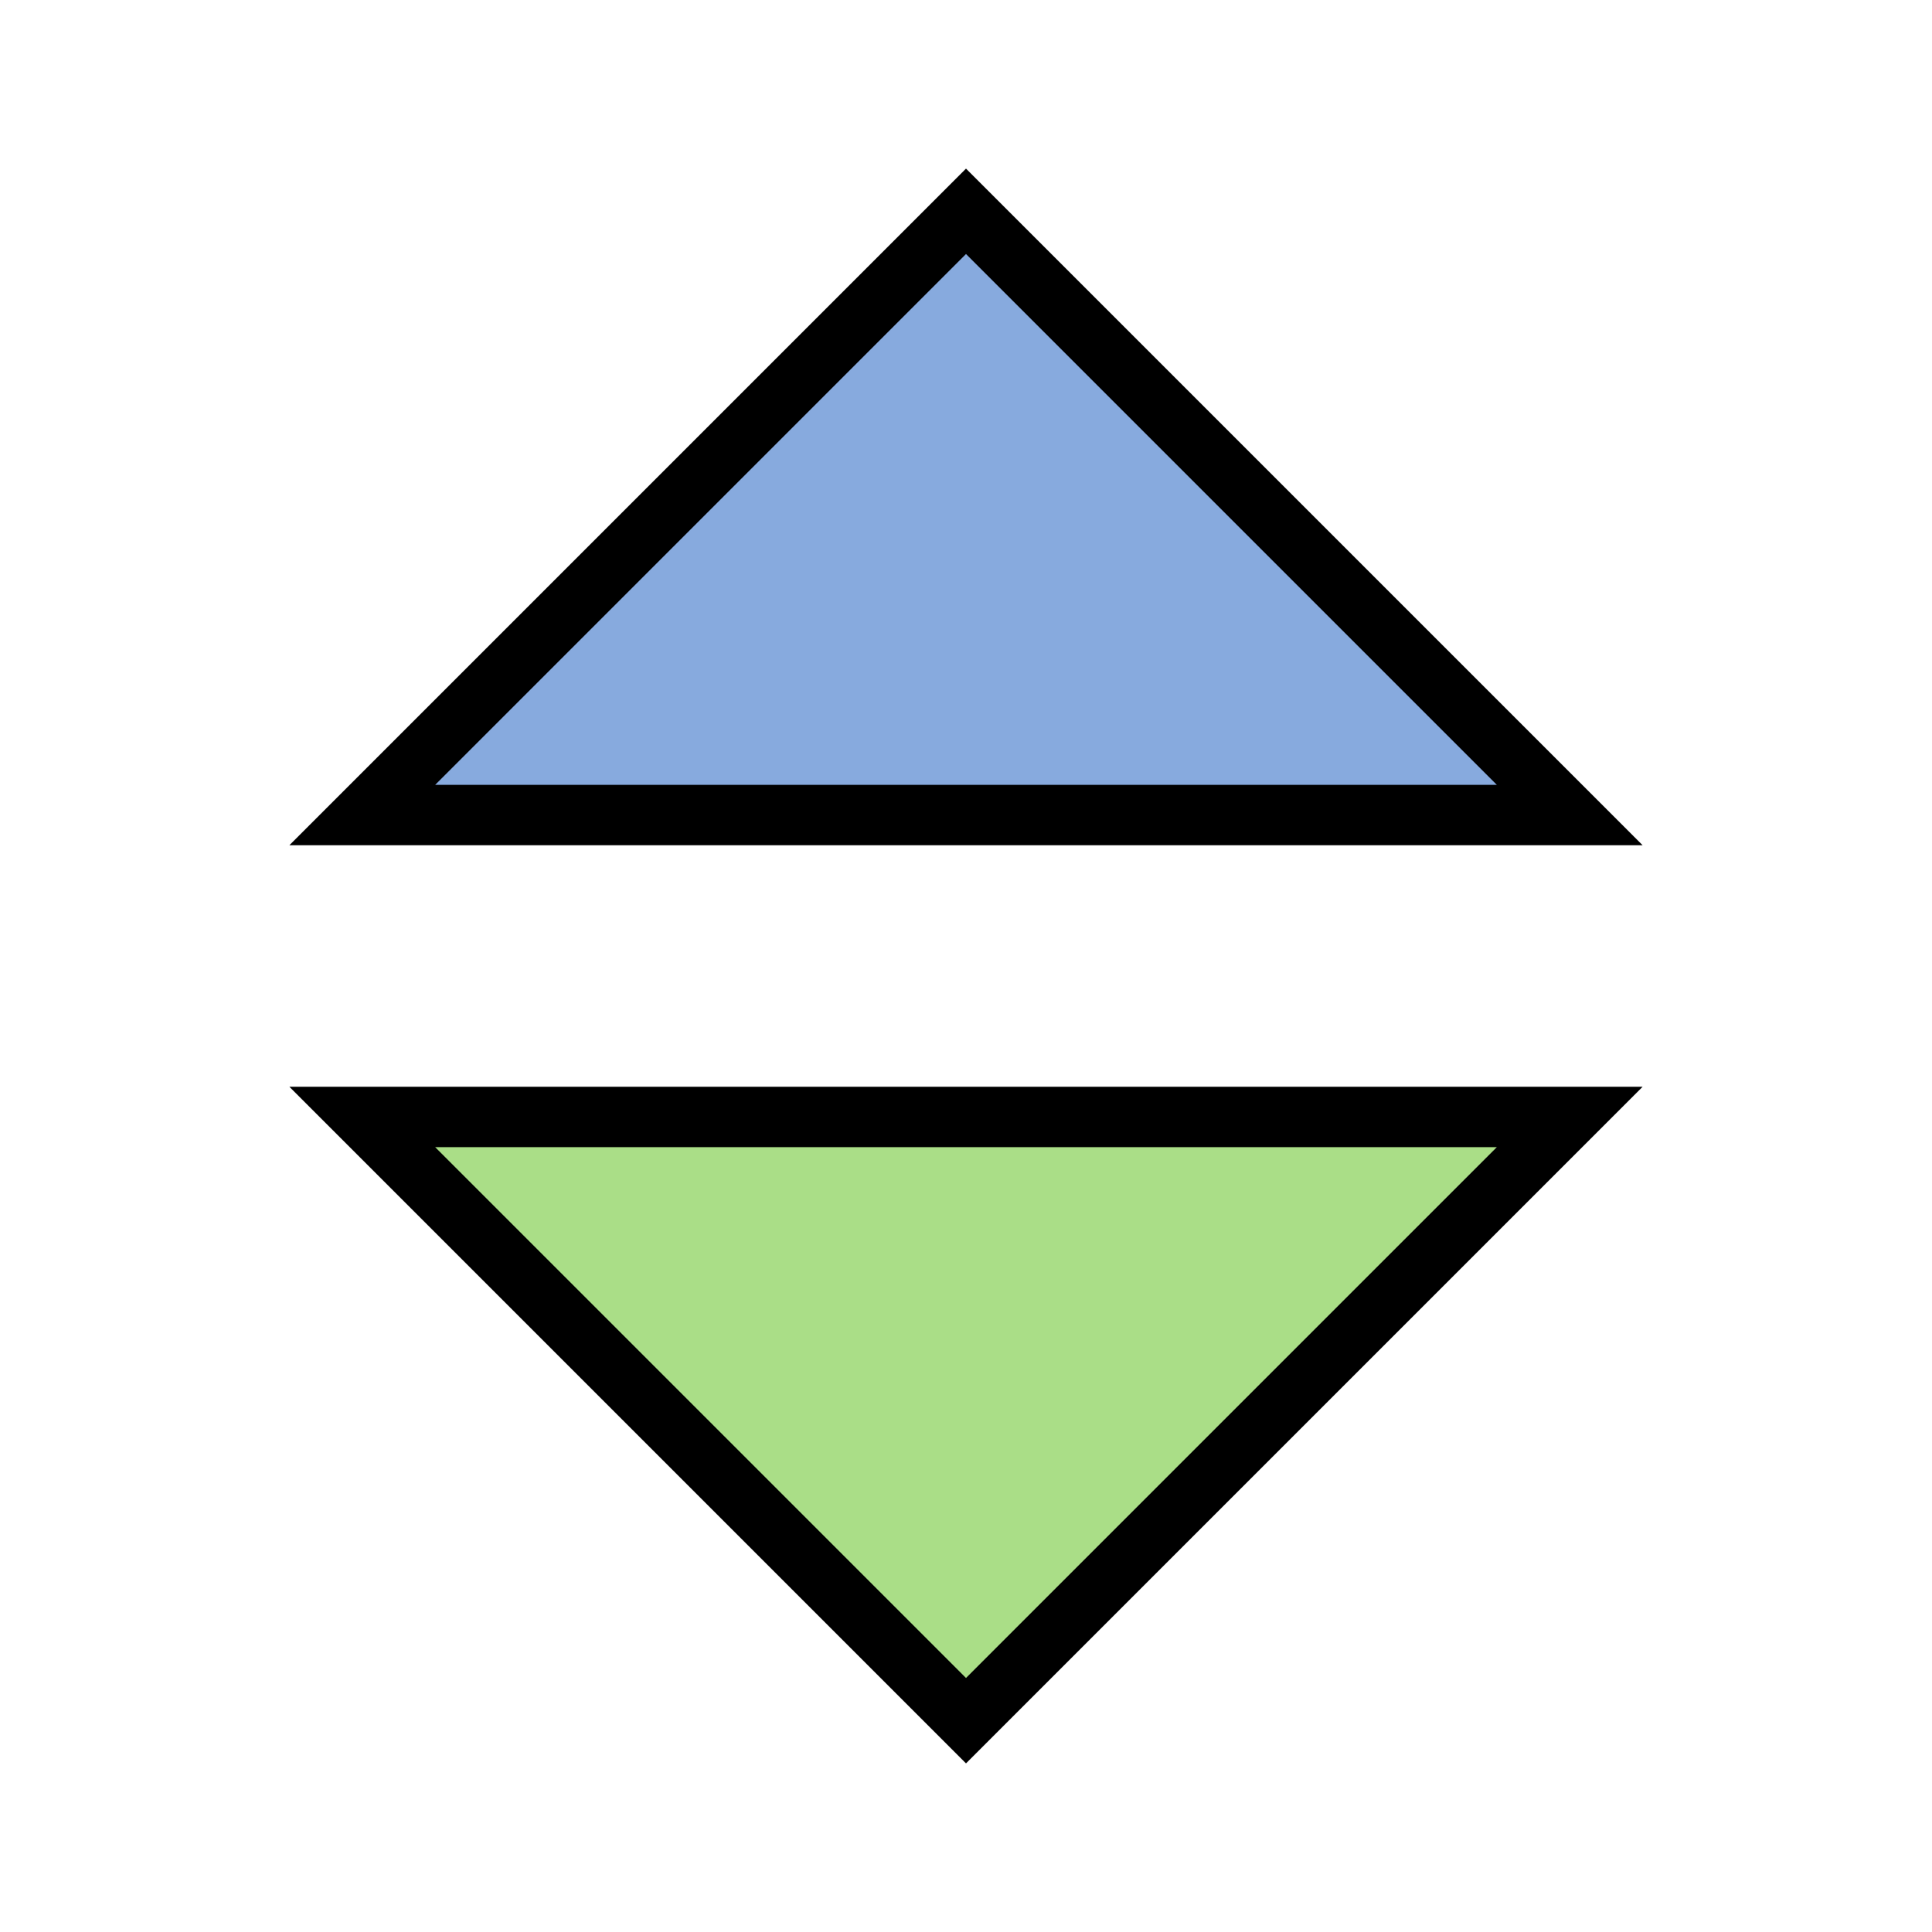
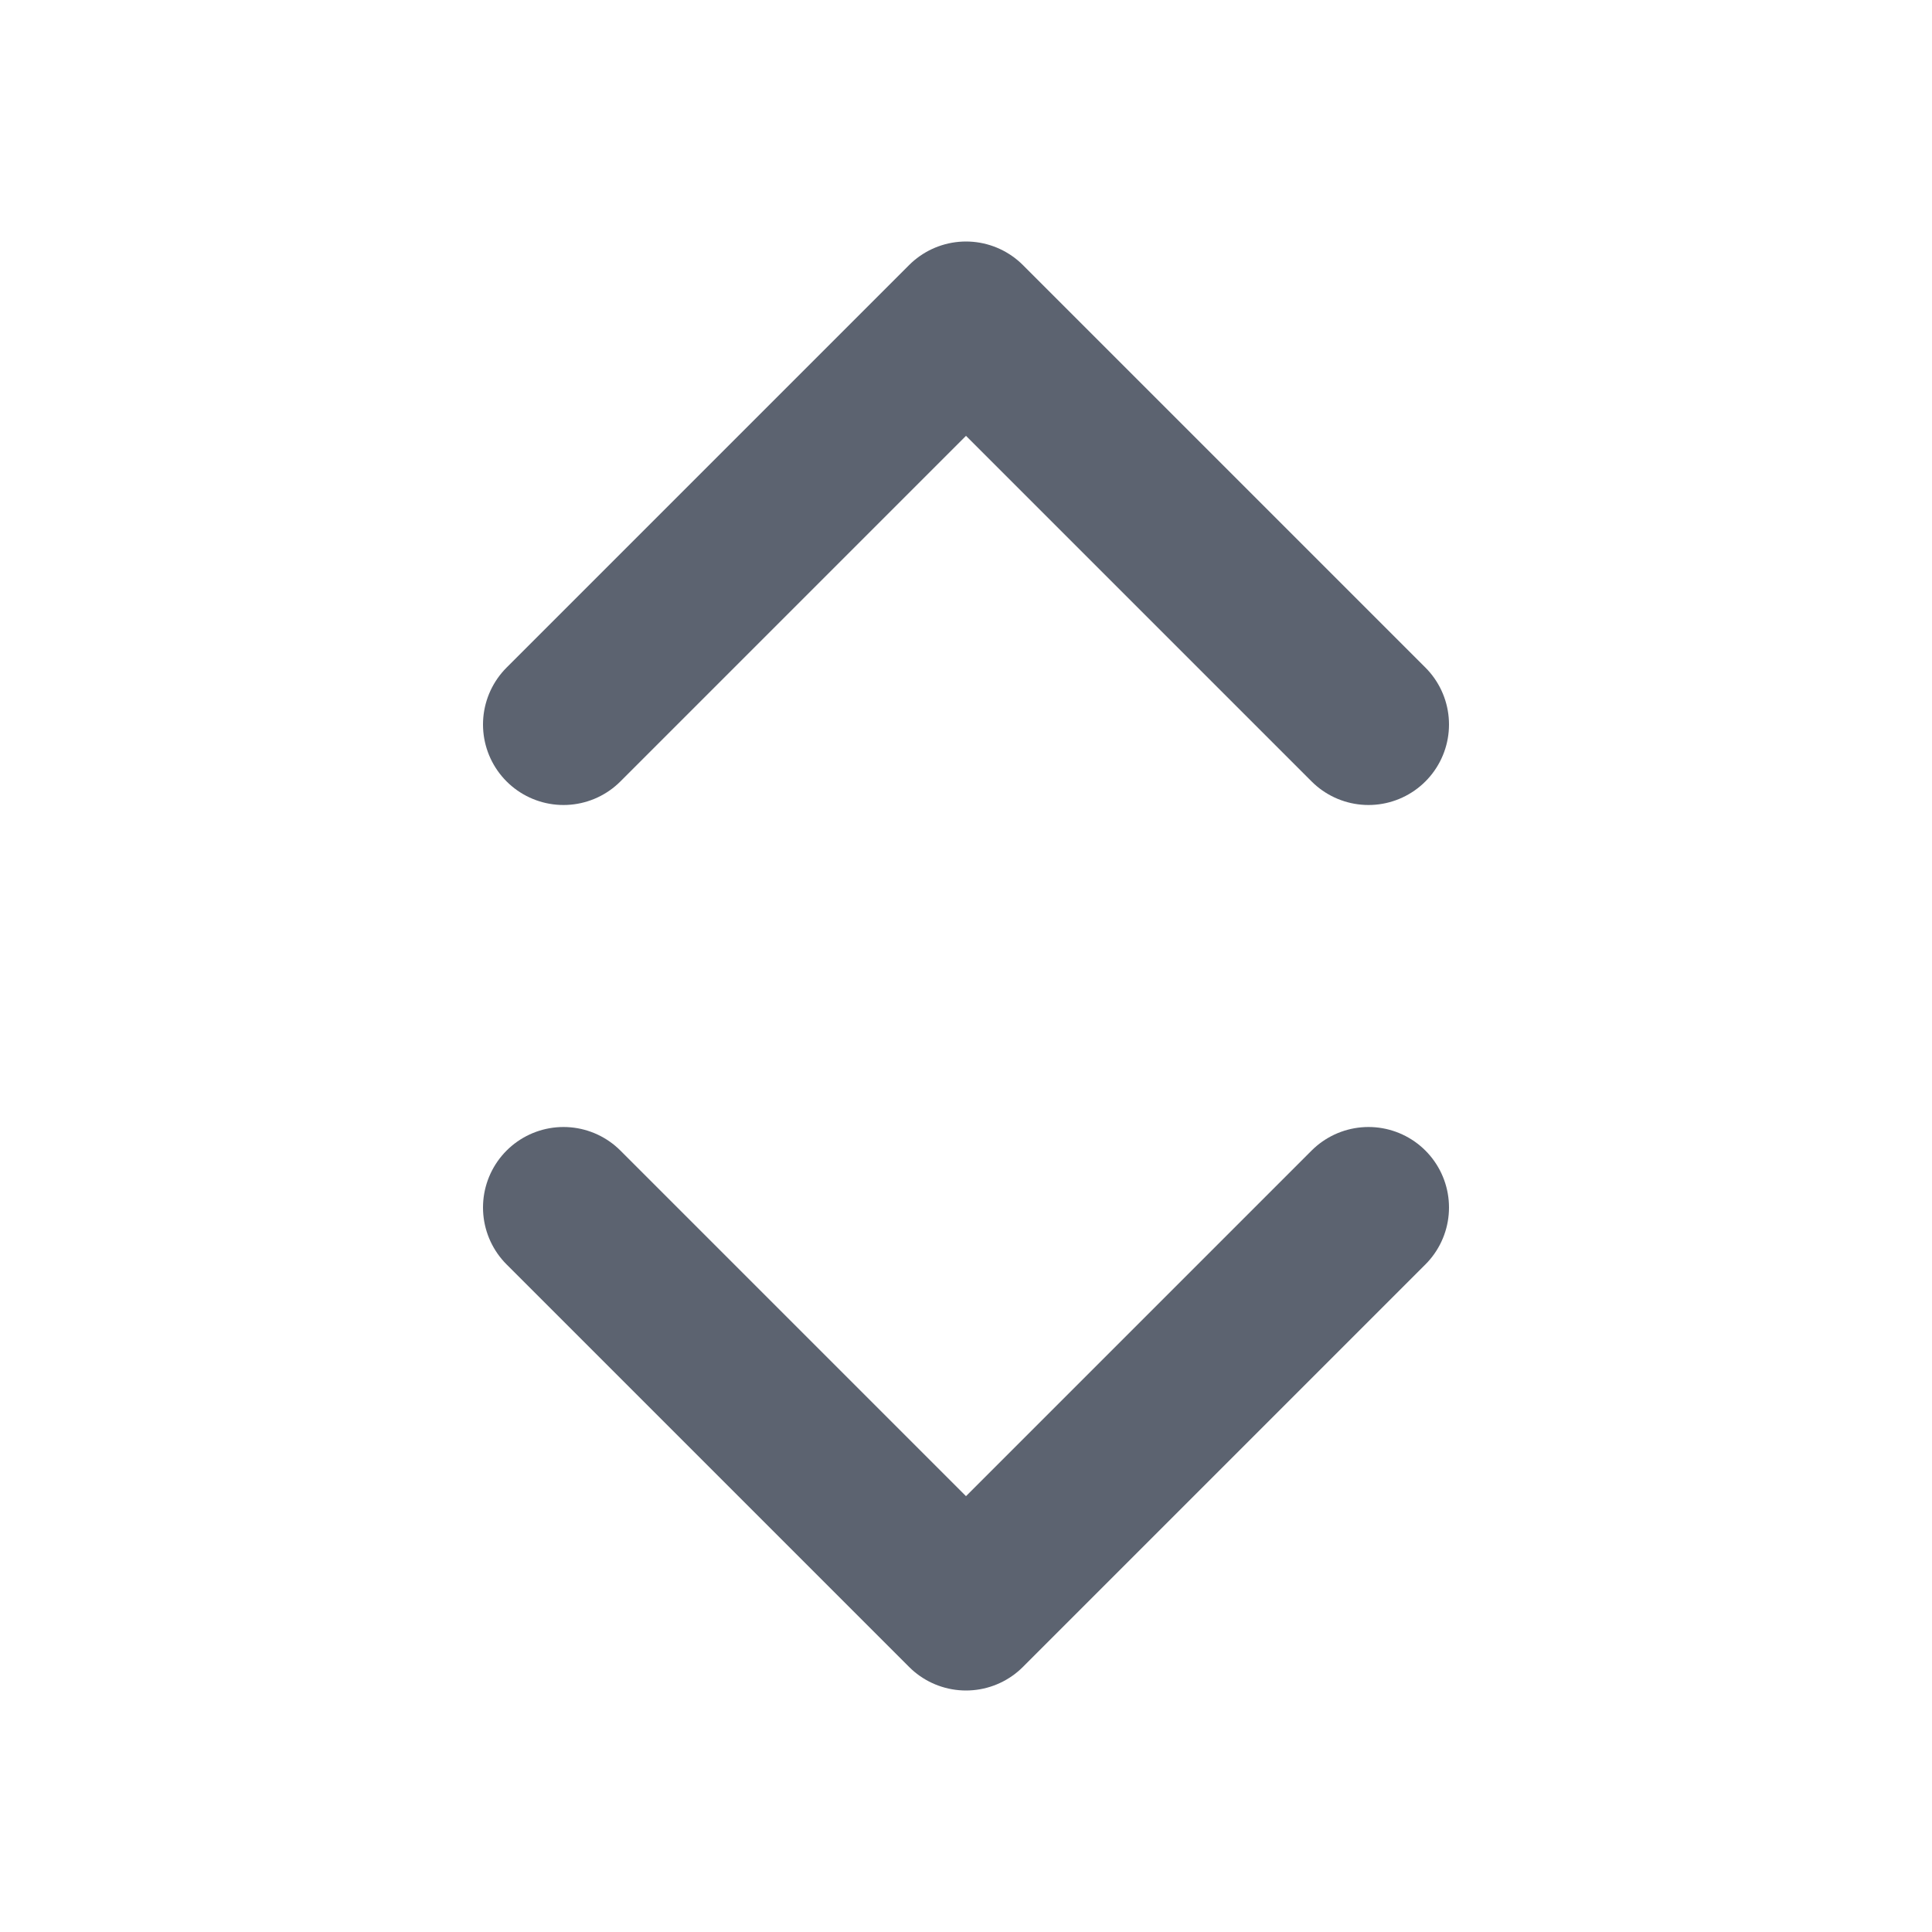
- <svg xmlns="http://www.w3.org/2000/svg" width="16px" height="16px" id="svg2385" version="1.1">
-   <defs id="defs2387">
-     </defs>
-   <g id="layer1">
-     <path style="fill:#aade87;fill-opacity:1;stroke:#000000;stroke-width:0.5;stroke-linecap:butt;stroke-linejoin:miter;stroke-miterlimit:4;stroke-opacity:1;stroke-dasharray:none" d="m 3,9.25 5,5 5,-5 -10,0 z" id="path2822" />
-     <path style="fill:#87aade;fill-opacity:1;stroke:#000000;stroke-width:0.5;stroke-linecap:butt;stroke-linejoin:miter;stroke-miterlimit:4;stroke-opacity:1;stroke-dasharray:none" d="m 3,6.75 5,-5 5,5 -10,0 z" id="path2822-4" />
-   </g>
+ <svg xmlns="http://www.w3.org/2000/svg" width="24" height="24" viewBox="0 0 24 24" fill="none" stroke="#5C6370" stroke-width="2" stroke-linecap="round" stroke-linejoin="round">
+   <path d="m7 15 5 5 5-5" />
+   <path d="m7 9 5-5 5 5" />
</svg>
